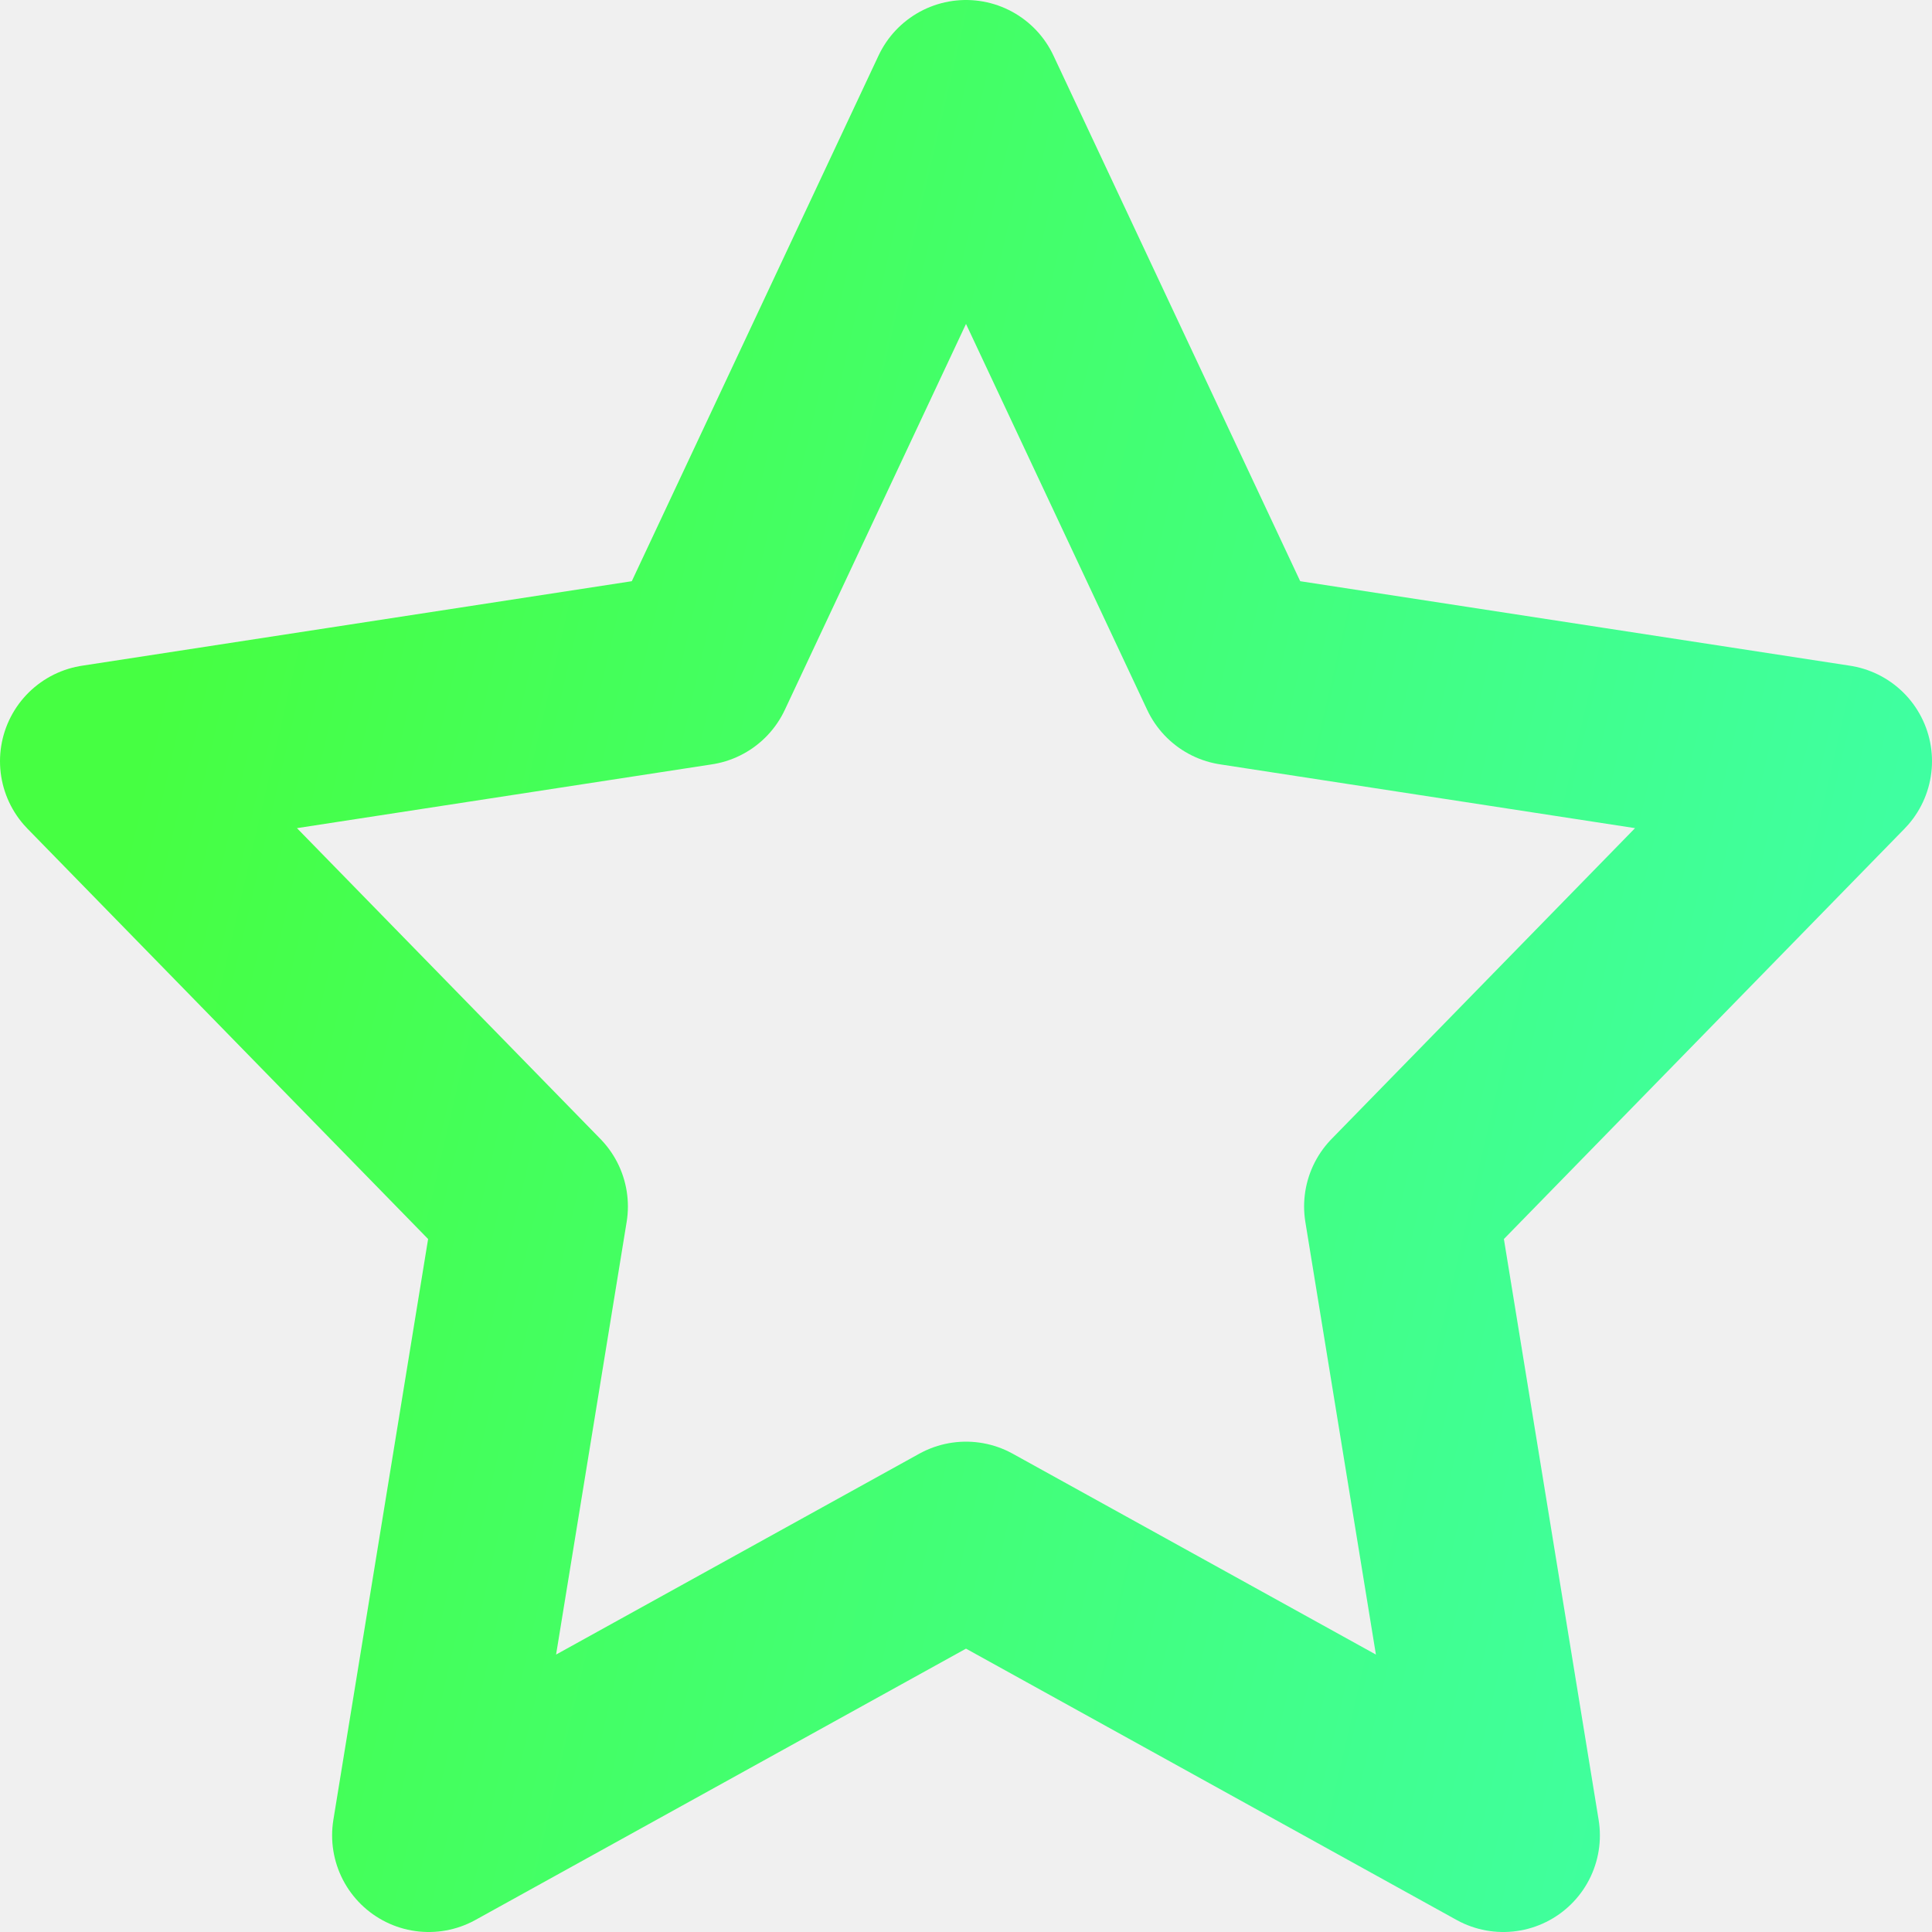
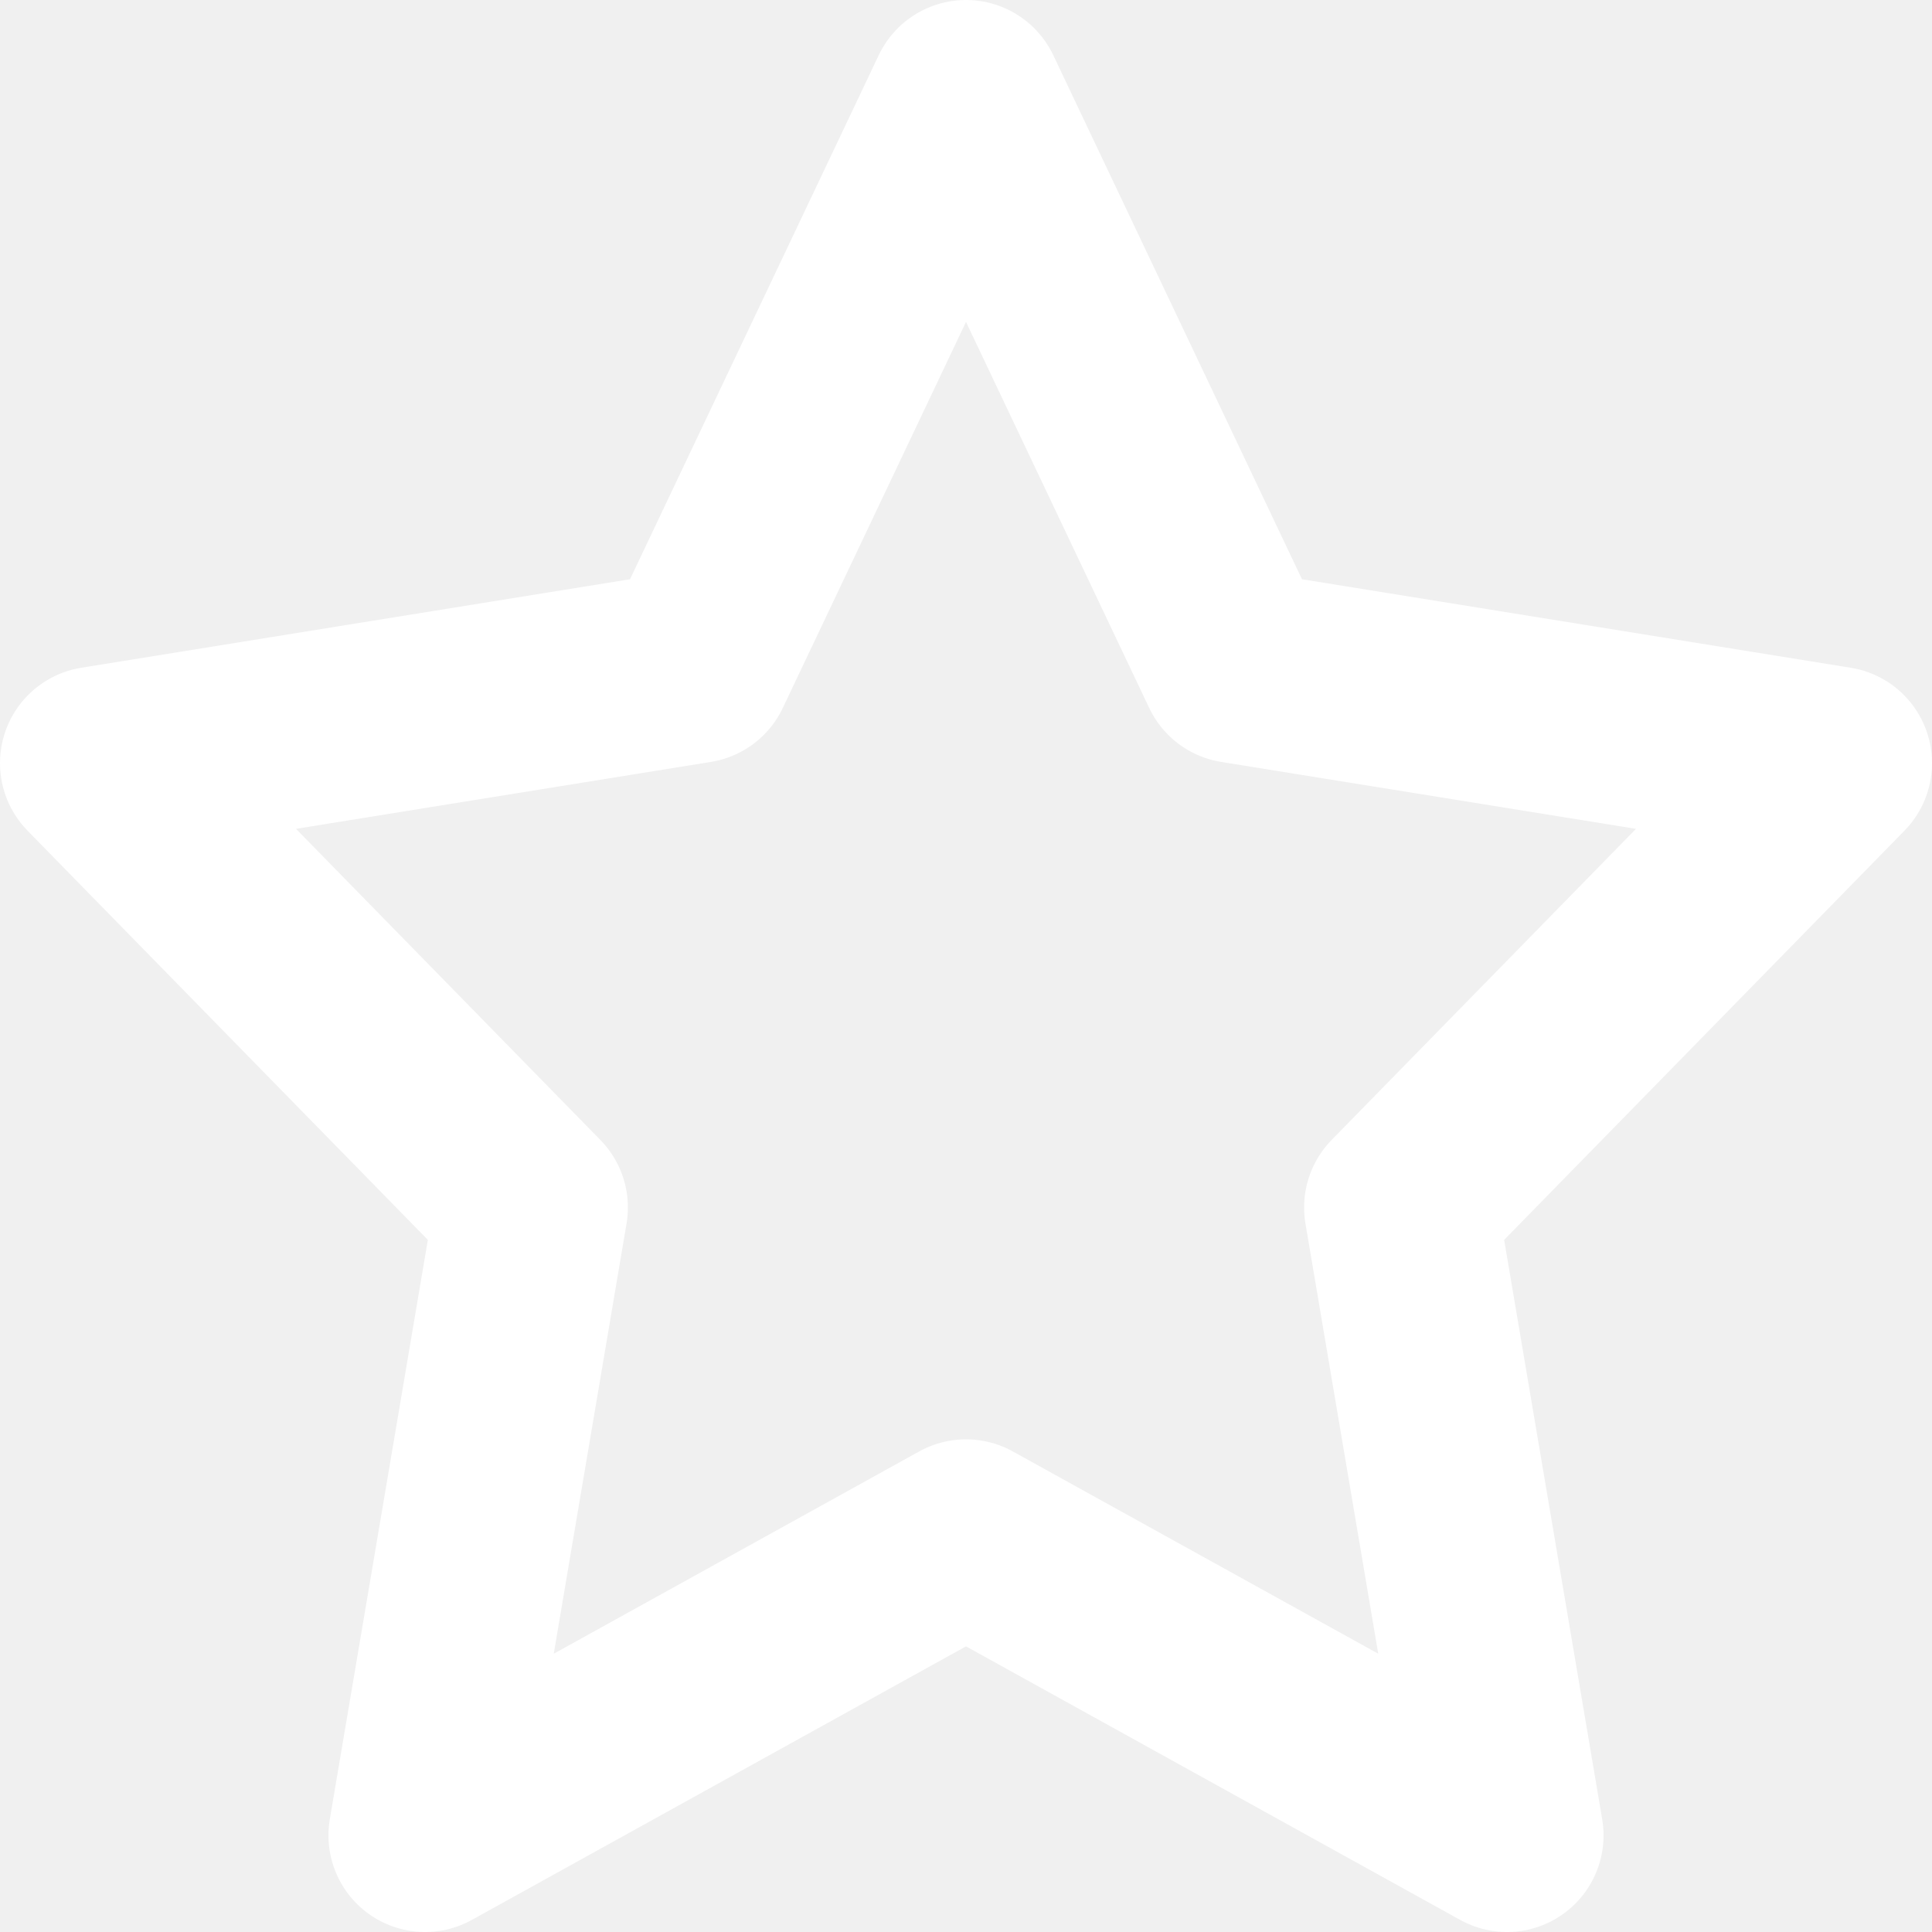
- <svg xmlns="http://www.w3.org/2000/svg" width="20" height="20" viewBox="0 0 20 20" fill="none">
-   <path d="M10 1L12.781 6.924L19 7.88L14.5 12.489L15.562 19L10 15.924L4.438 19L5.5 12.489L1 7.88L7.219 6.924L10 1Z" stroke="url(#paint0_linear)" stroke-width="2" stroke-linecap="round" stroke-linejoin="round" />
-   <defs>
-     <linearGradient id="paint0_linear" x1="2.607" y1="3.025" x2="20.483" y2="7.165" gradientUnits="userSpaceOnUse">
-       <stop stop-color="#46FF42" />
-       <stop offset="1" stop-color="#3FFFA3" />
-     </linearGradient>
-   </defs>
+ <svg xmlns="http://www.w3.org/2000/svg" version="1.1" id="Layer_1" x="0px" y="0px" viewBox="0 0 20 20" style="enable-background:new 0 0 20 20;" xml:space="preserve">
+   <style type="text/css">
+ 	.st0{fill:none;stroke:#FFFFFF;stroke-width:2;stroke-linecap:round;stroke-linejoin:round;}
+ </style>
+   <path class="st0" d="M10,1l2.8,5.9l6.2,1l-4.5,4.6l1.1,6.5L10,15.9L4.4,19l1.1-6.5L1,7.9l6.2-1L10,1z" />
</svg>
